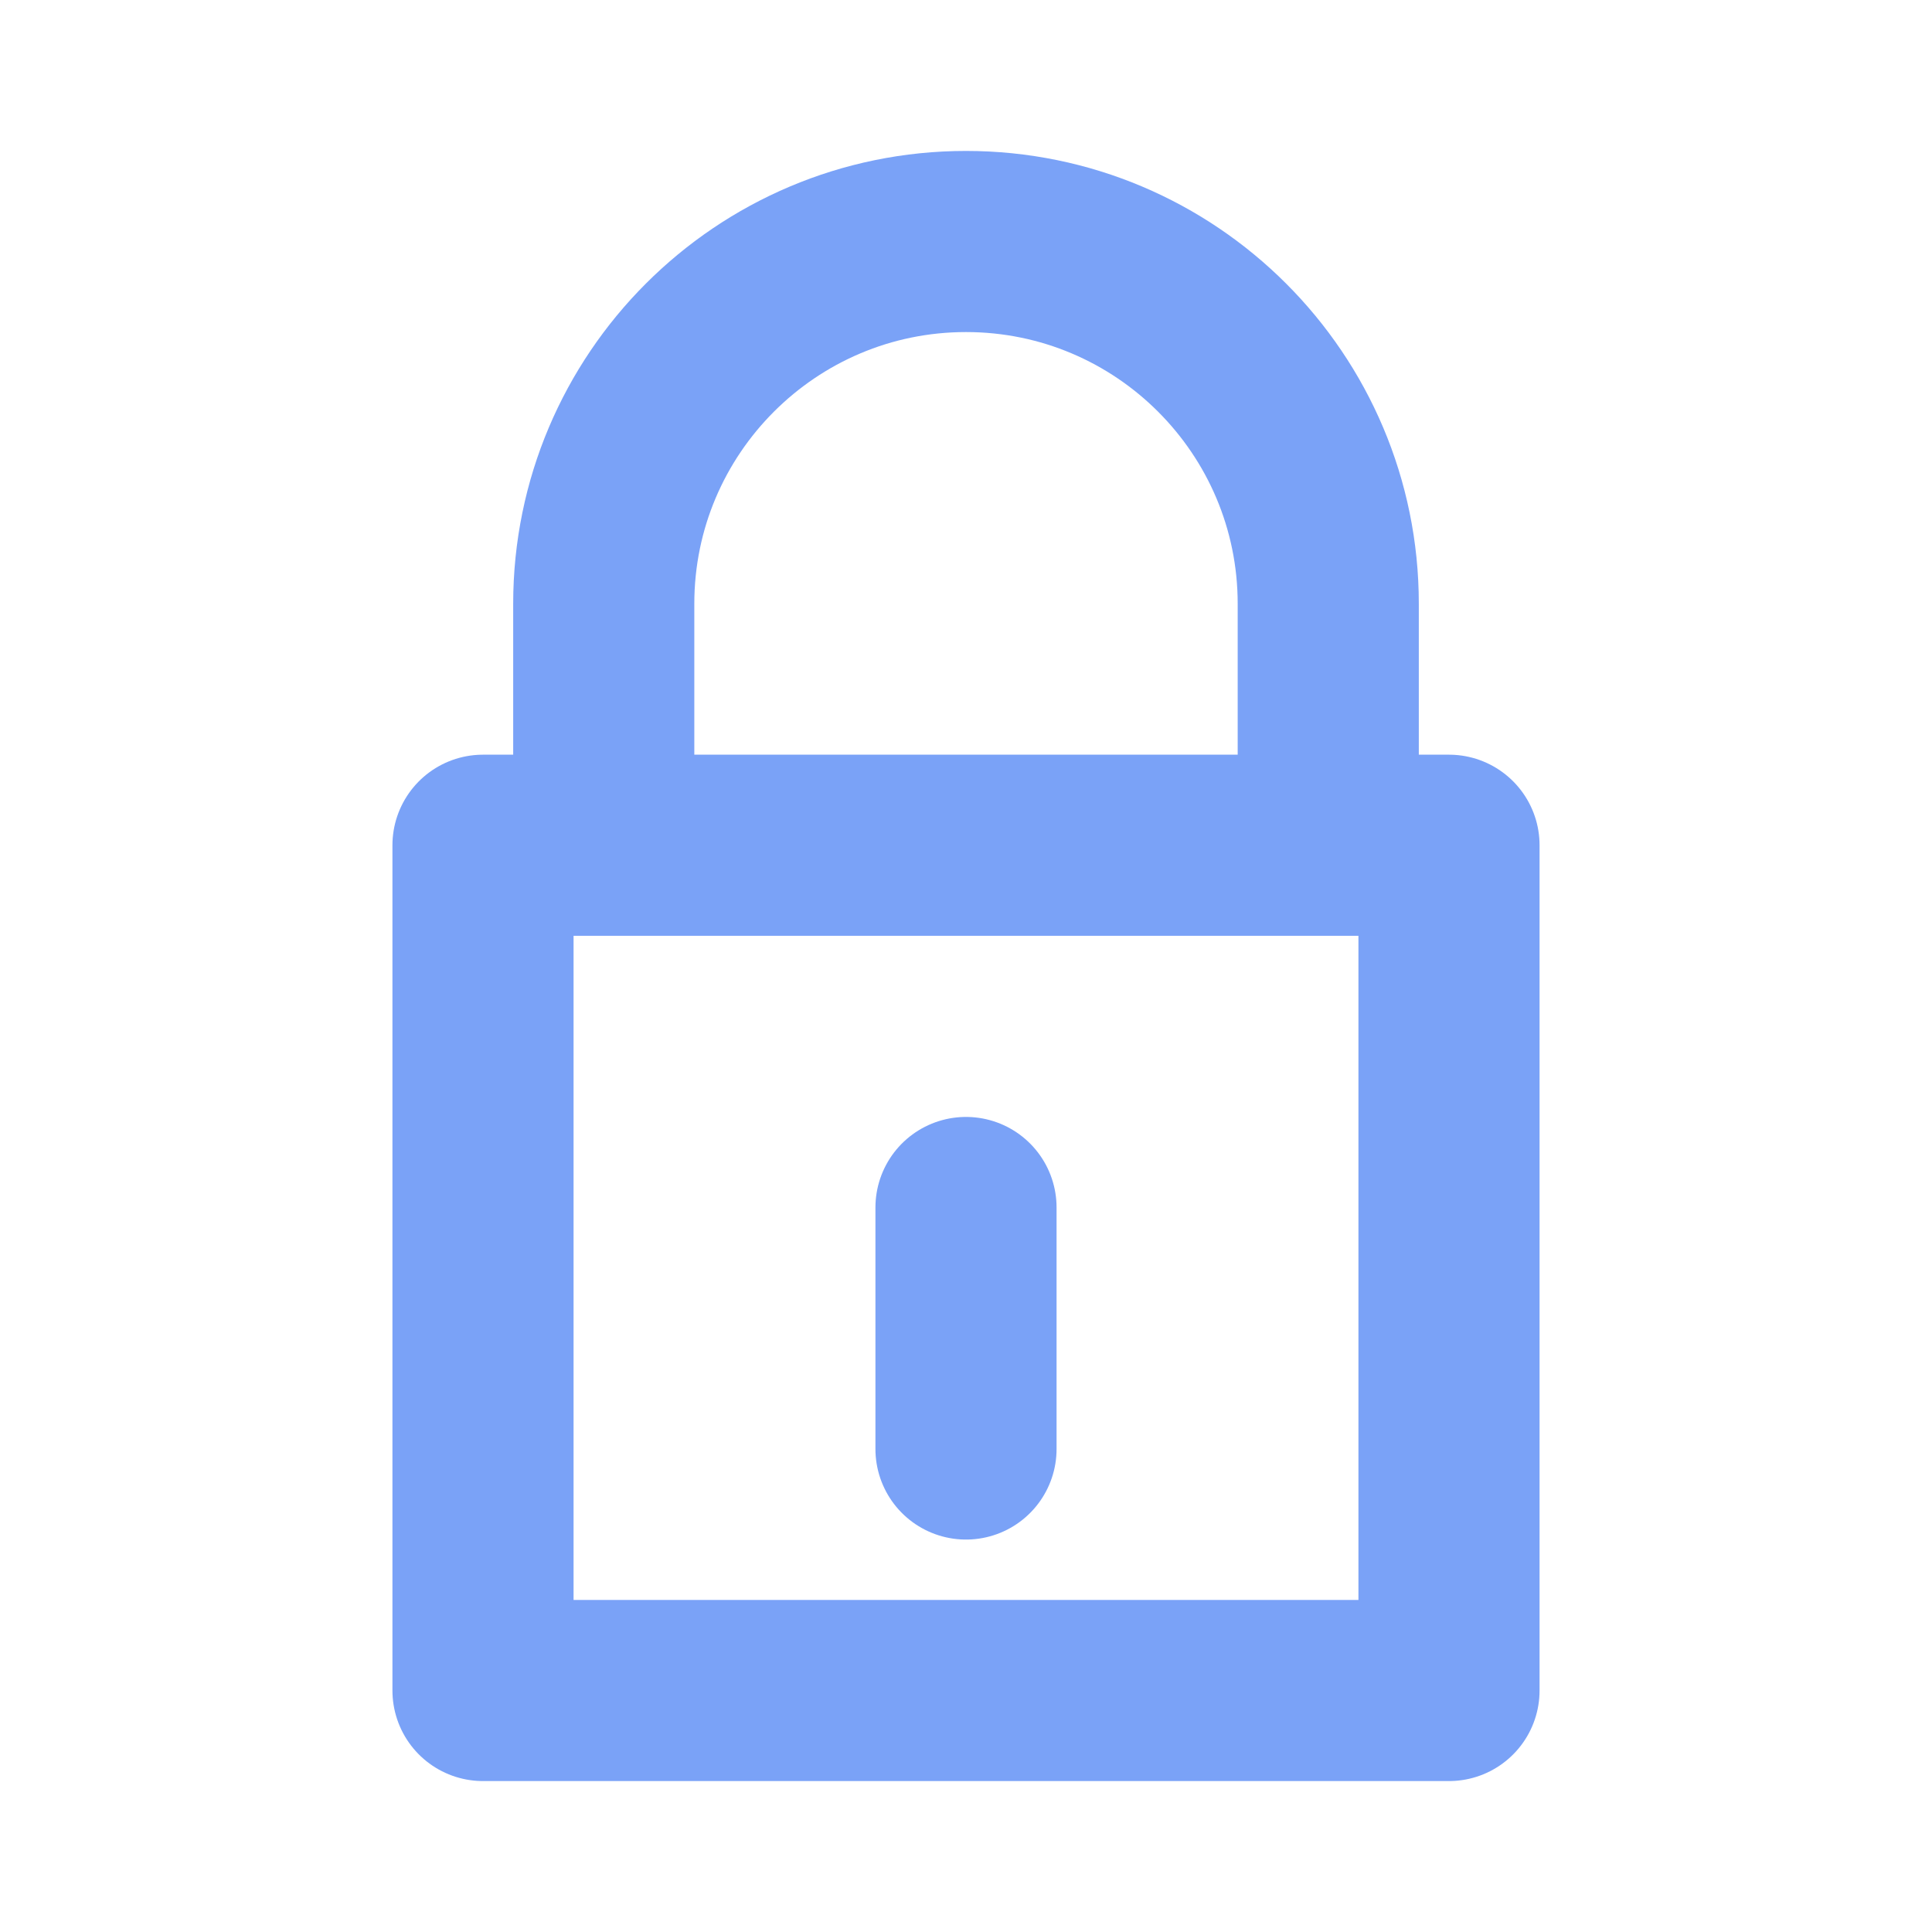
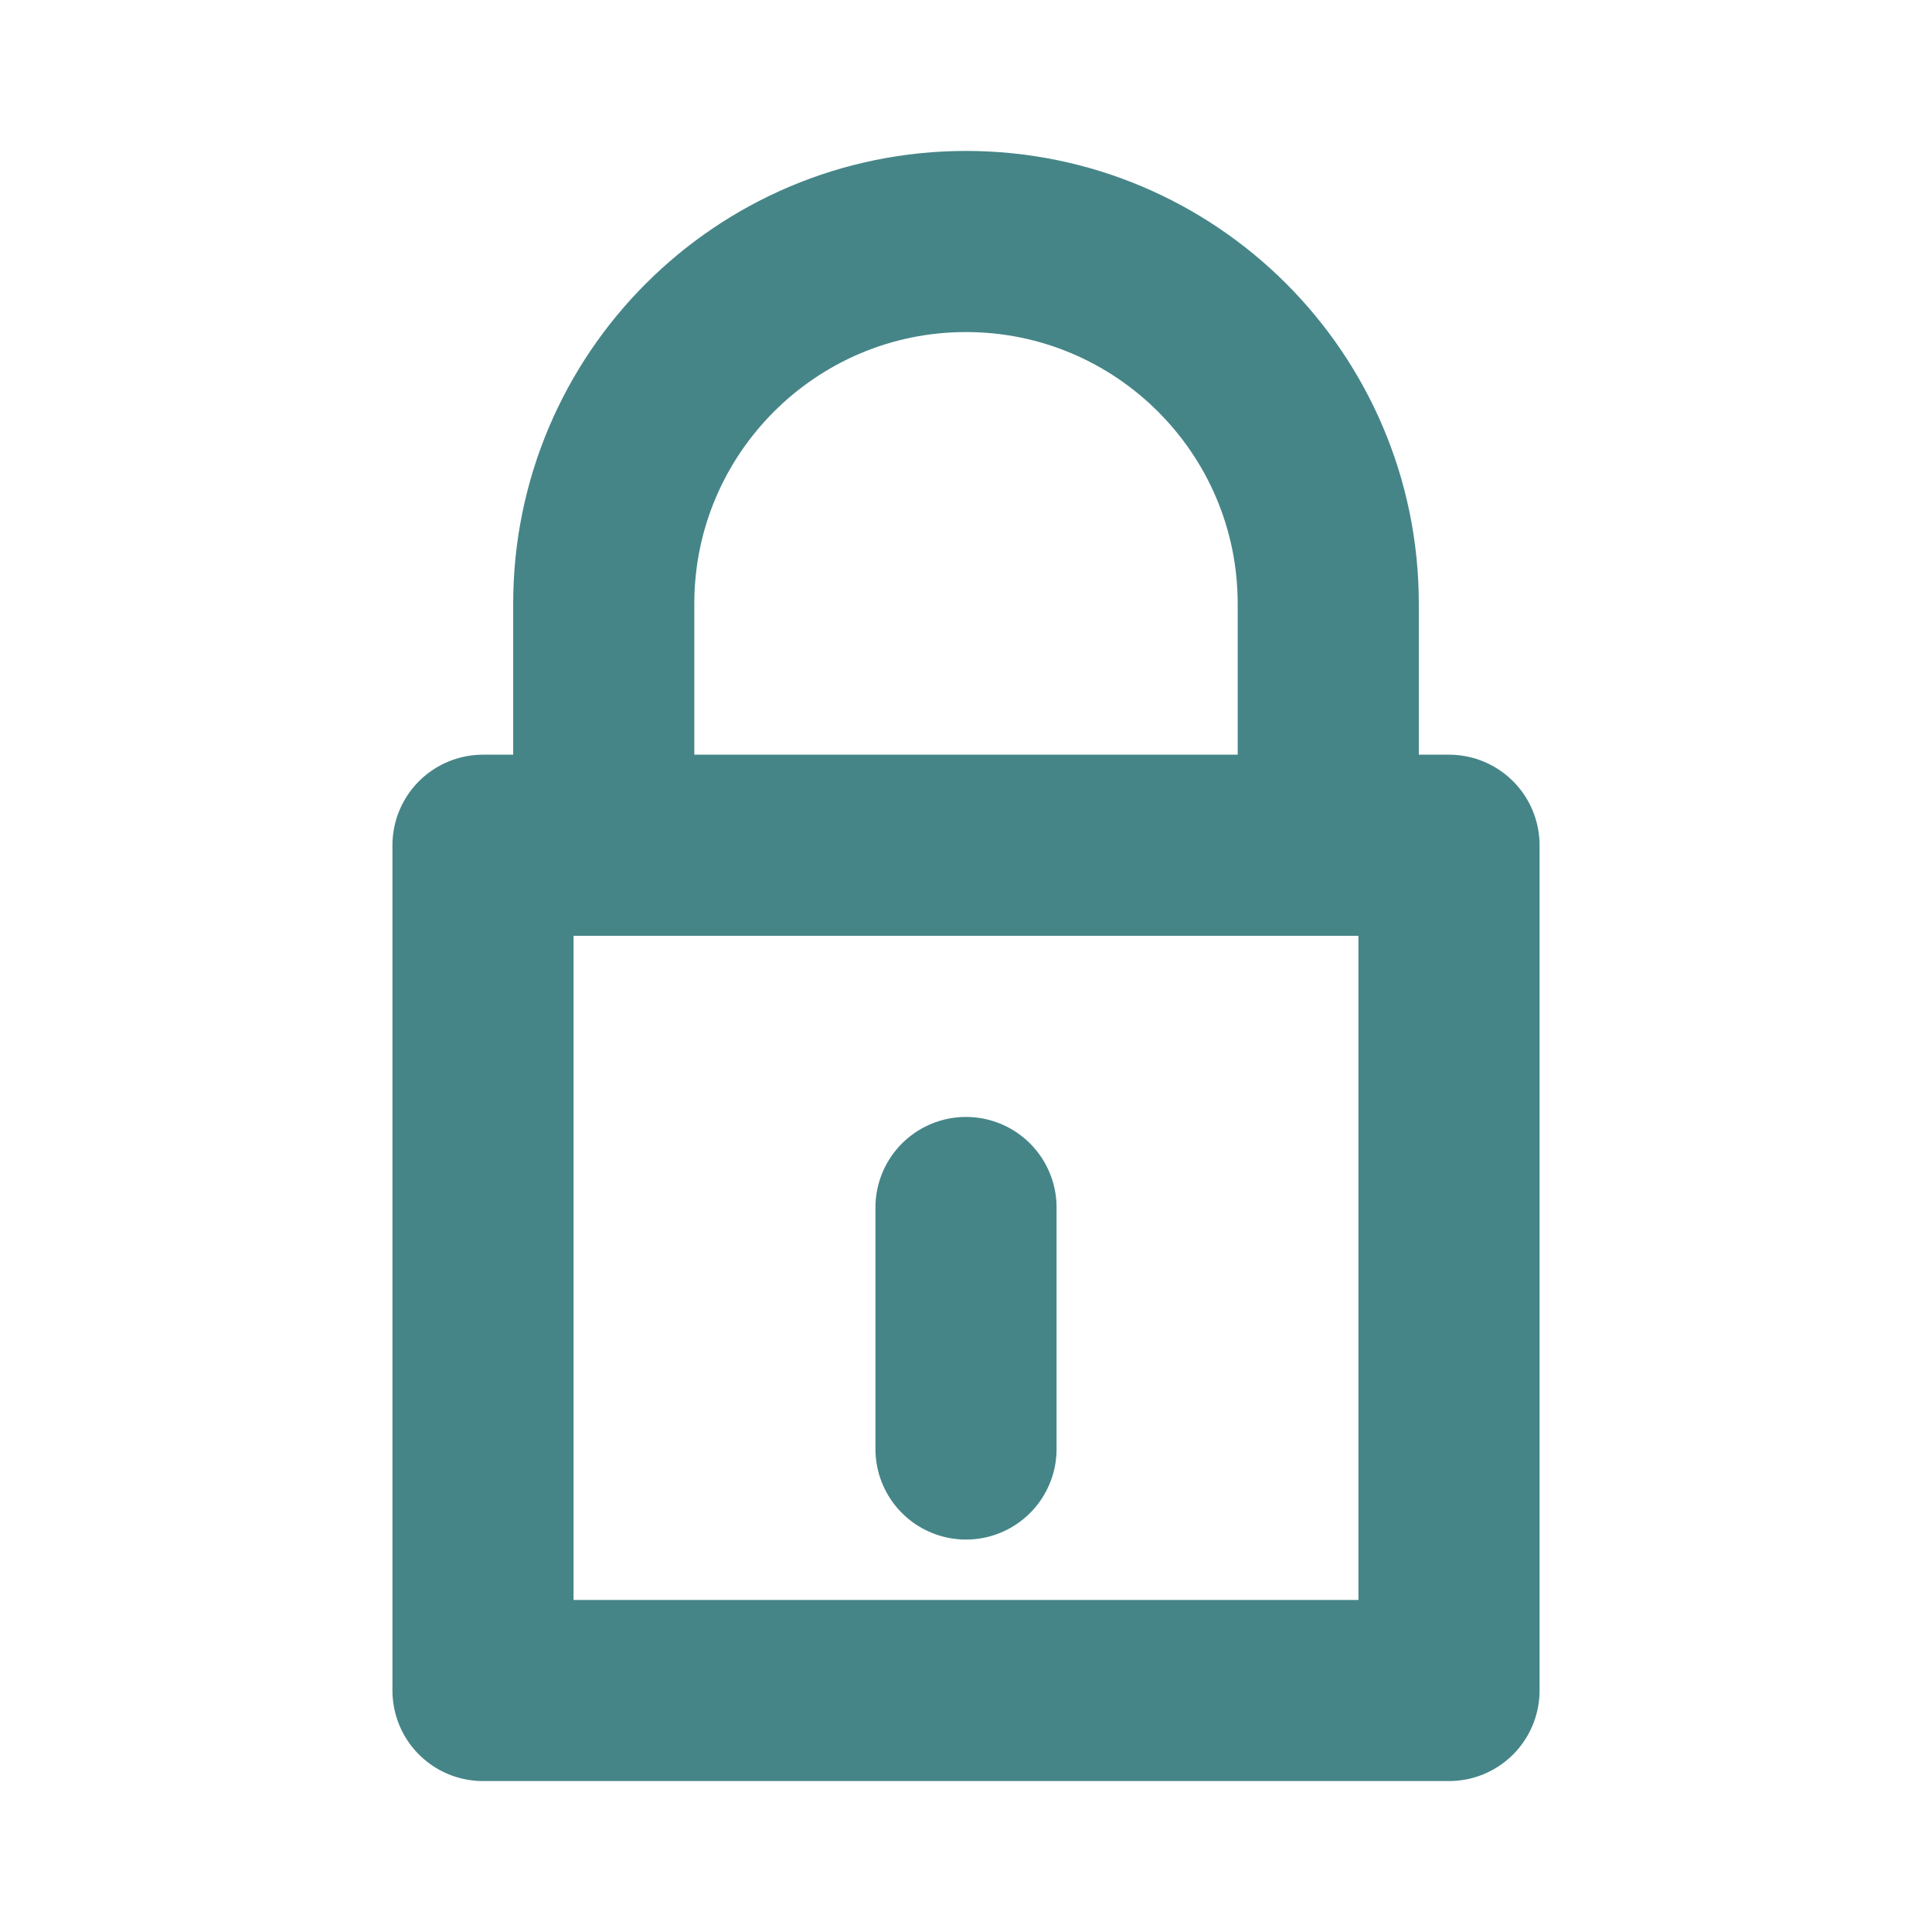
<svg xmlns="http://www.w3.org/2000/svg" height="16px" viewBox="0 0 16 16" width="16px">
-   <path d="m 5 7 v -2 c 0 -1.656 1.344 -3 3 -3 s 3 1.344 3 3 v 2 m -7 0 h 8 v 7 h -8 z m 4 3 v 2" fill="none" stroke="#7aa2f7" stroke-width="1.5" stroke-linecap="round" stroke-linejoin="round" />
+   <path d="m 5 7 v -2 c 0 -1.656 1.344 -3 3 -3 s 3 1.344 3 3 v 2 m -7 0 h 8 v 7 h -8 z m 4 3 v 2" fill="none" stroke="#458588" stroke-width="1.5" stroke-linecap="round" stroke-linejoin="round" />
</svg>
